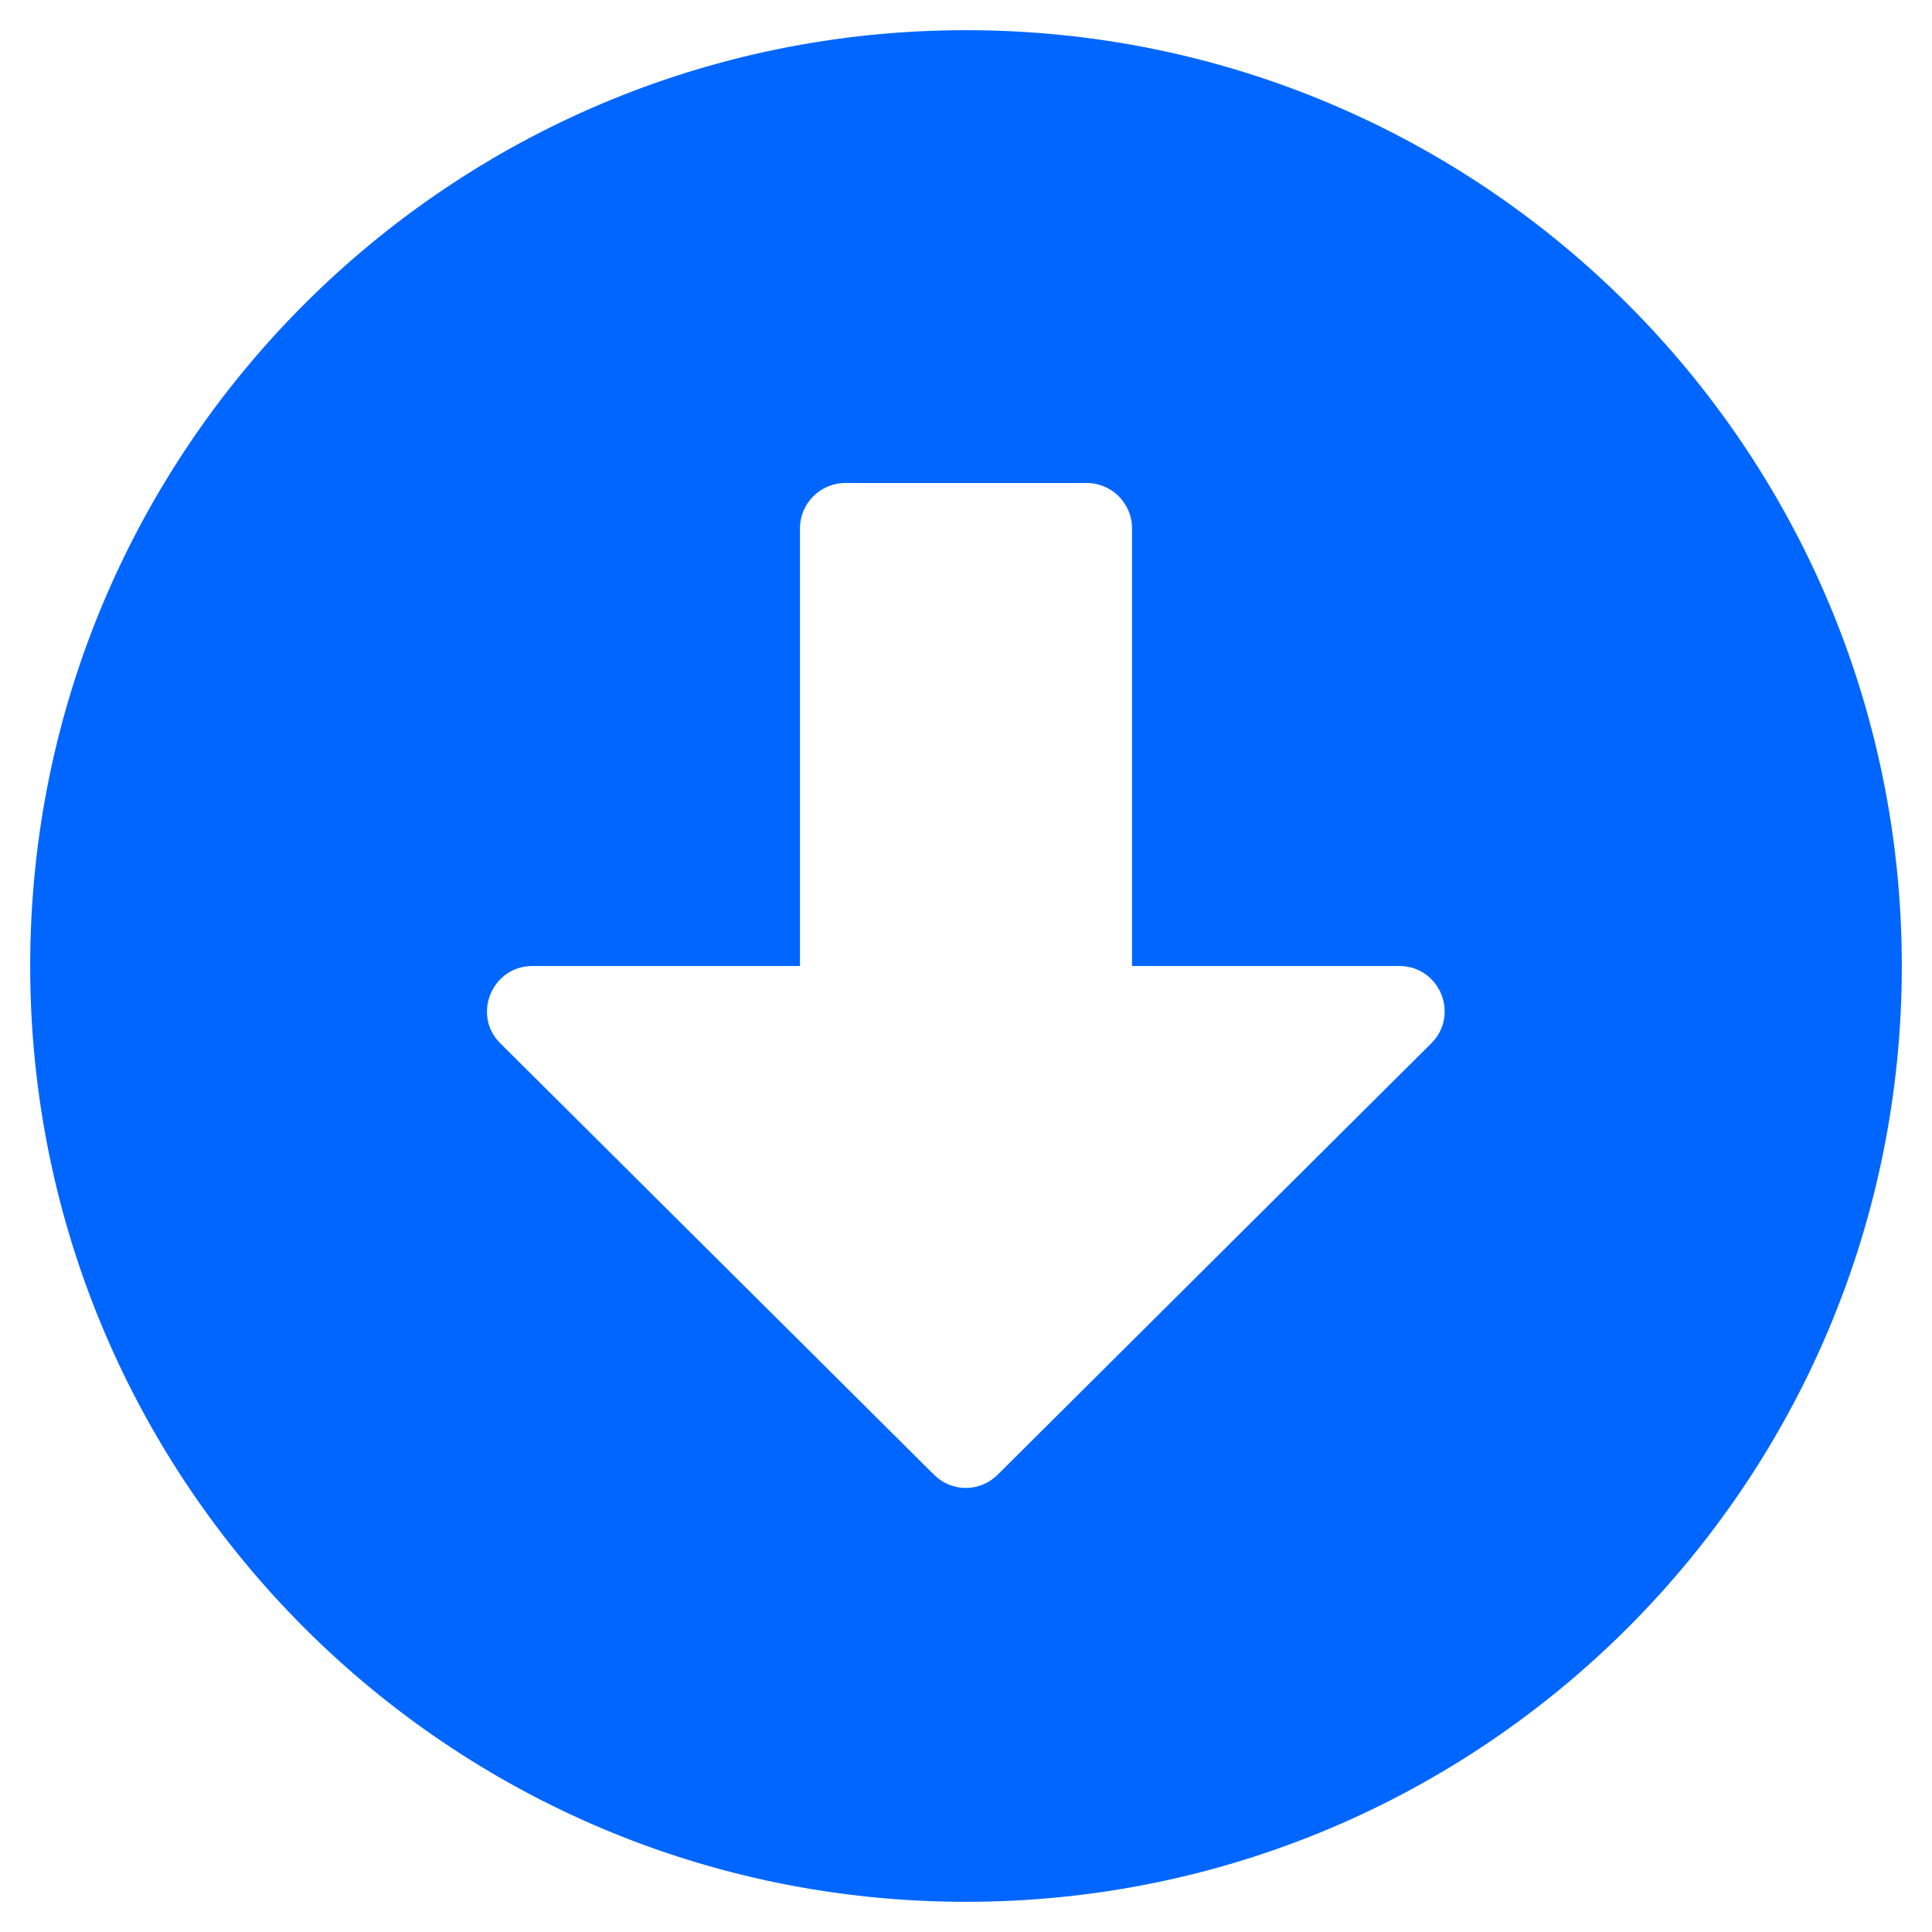
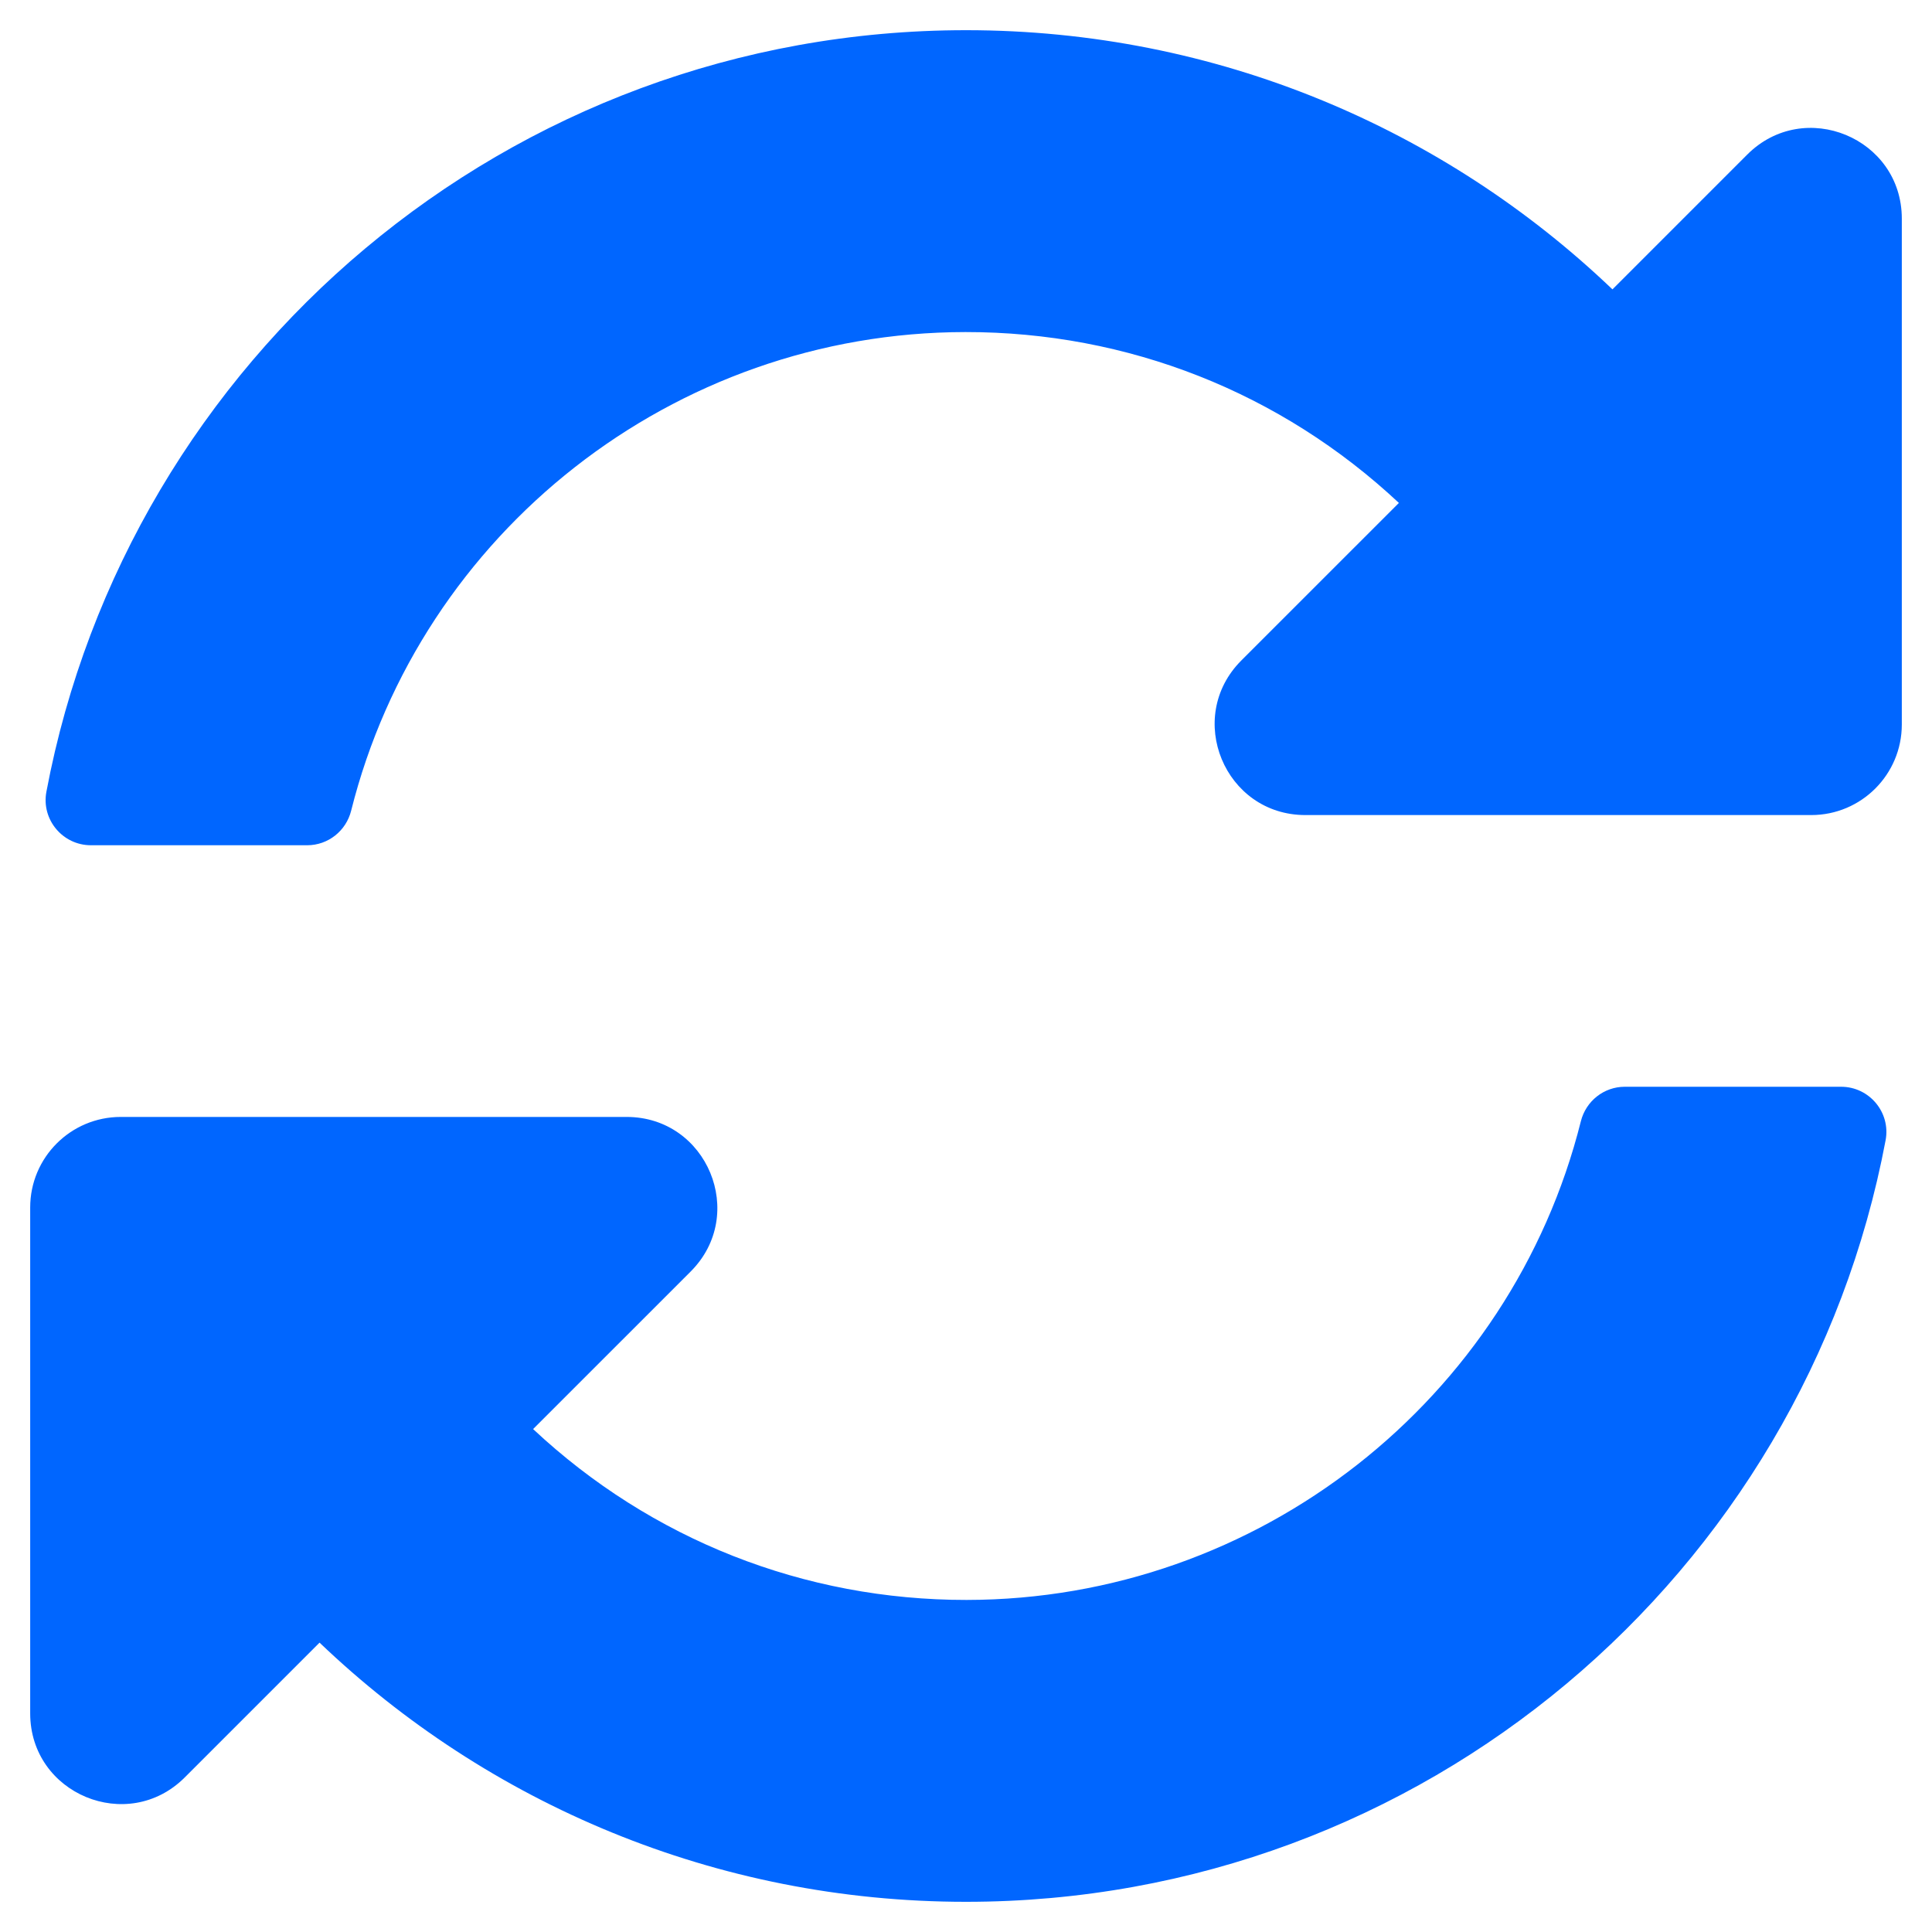
<svg xmlns="http://www.w3.org/2000/svg" style="fill:#0066FF;" viewBox="0 0 512 512">
-   <path d="M504 256c0 137-111 248-248 248S8 393 8 256 119 8 256 8s248 111 248 248zM212 140v116h-70.9c-10.7 0-16.1 13-8.5 20.5l114.9 114.3c4.7 4.7 12.2 4.7 16.9 0l114.9-114.3c7.6-7.6 2.2-20.5-8.5-20.5H300V140c0-6.6-5.4-12-12-12h-64c-6.6 0-12 5.4-12 12z" />
+   <path d="M370.72 133.28C339.458 104.008 298.888 87.962 255.848 88c-77.458.068-144.328 53.178-162.791 126.85-1.344 5.363-6.122 9.15-11.651 9.15H24.103c-7.498 0-13.194-6.807-11.807-14.176C33.933 94.924 134.813 8 256 8c66.448 0 126.791 26.136 171.315 68.685L463.03 40.97C478.149 25.851 504 36.559 504 57.941V192c0 13.255-10.745 24-24 24H345.941c-21.382 0-32.09-25.851-16.971-40.971l41.75-41.749zM32 296h134.059c21.382 0 32.09 25.851 16.971 40.971l-41.75 41.75c31.262 29.273 71.835 45.319 114.876 45.28 77.418-.07 144.315-53.144 162.787-126.849 1.344-5.363 6.122-9.15 11.651-9.15h57.304c7.498 0 13.194 6.807 11.807 14.176C478.067 417.076 377.187 504 256 504c-66.448 0-126.791-26.136-171.315-68.685L48.97 471.03C33.851 486.149 8 475.441 8 454.059V320c0-13.255 10.745-24 24-24z" />
</svg>
